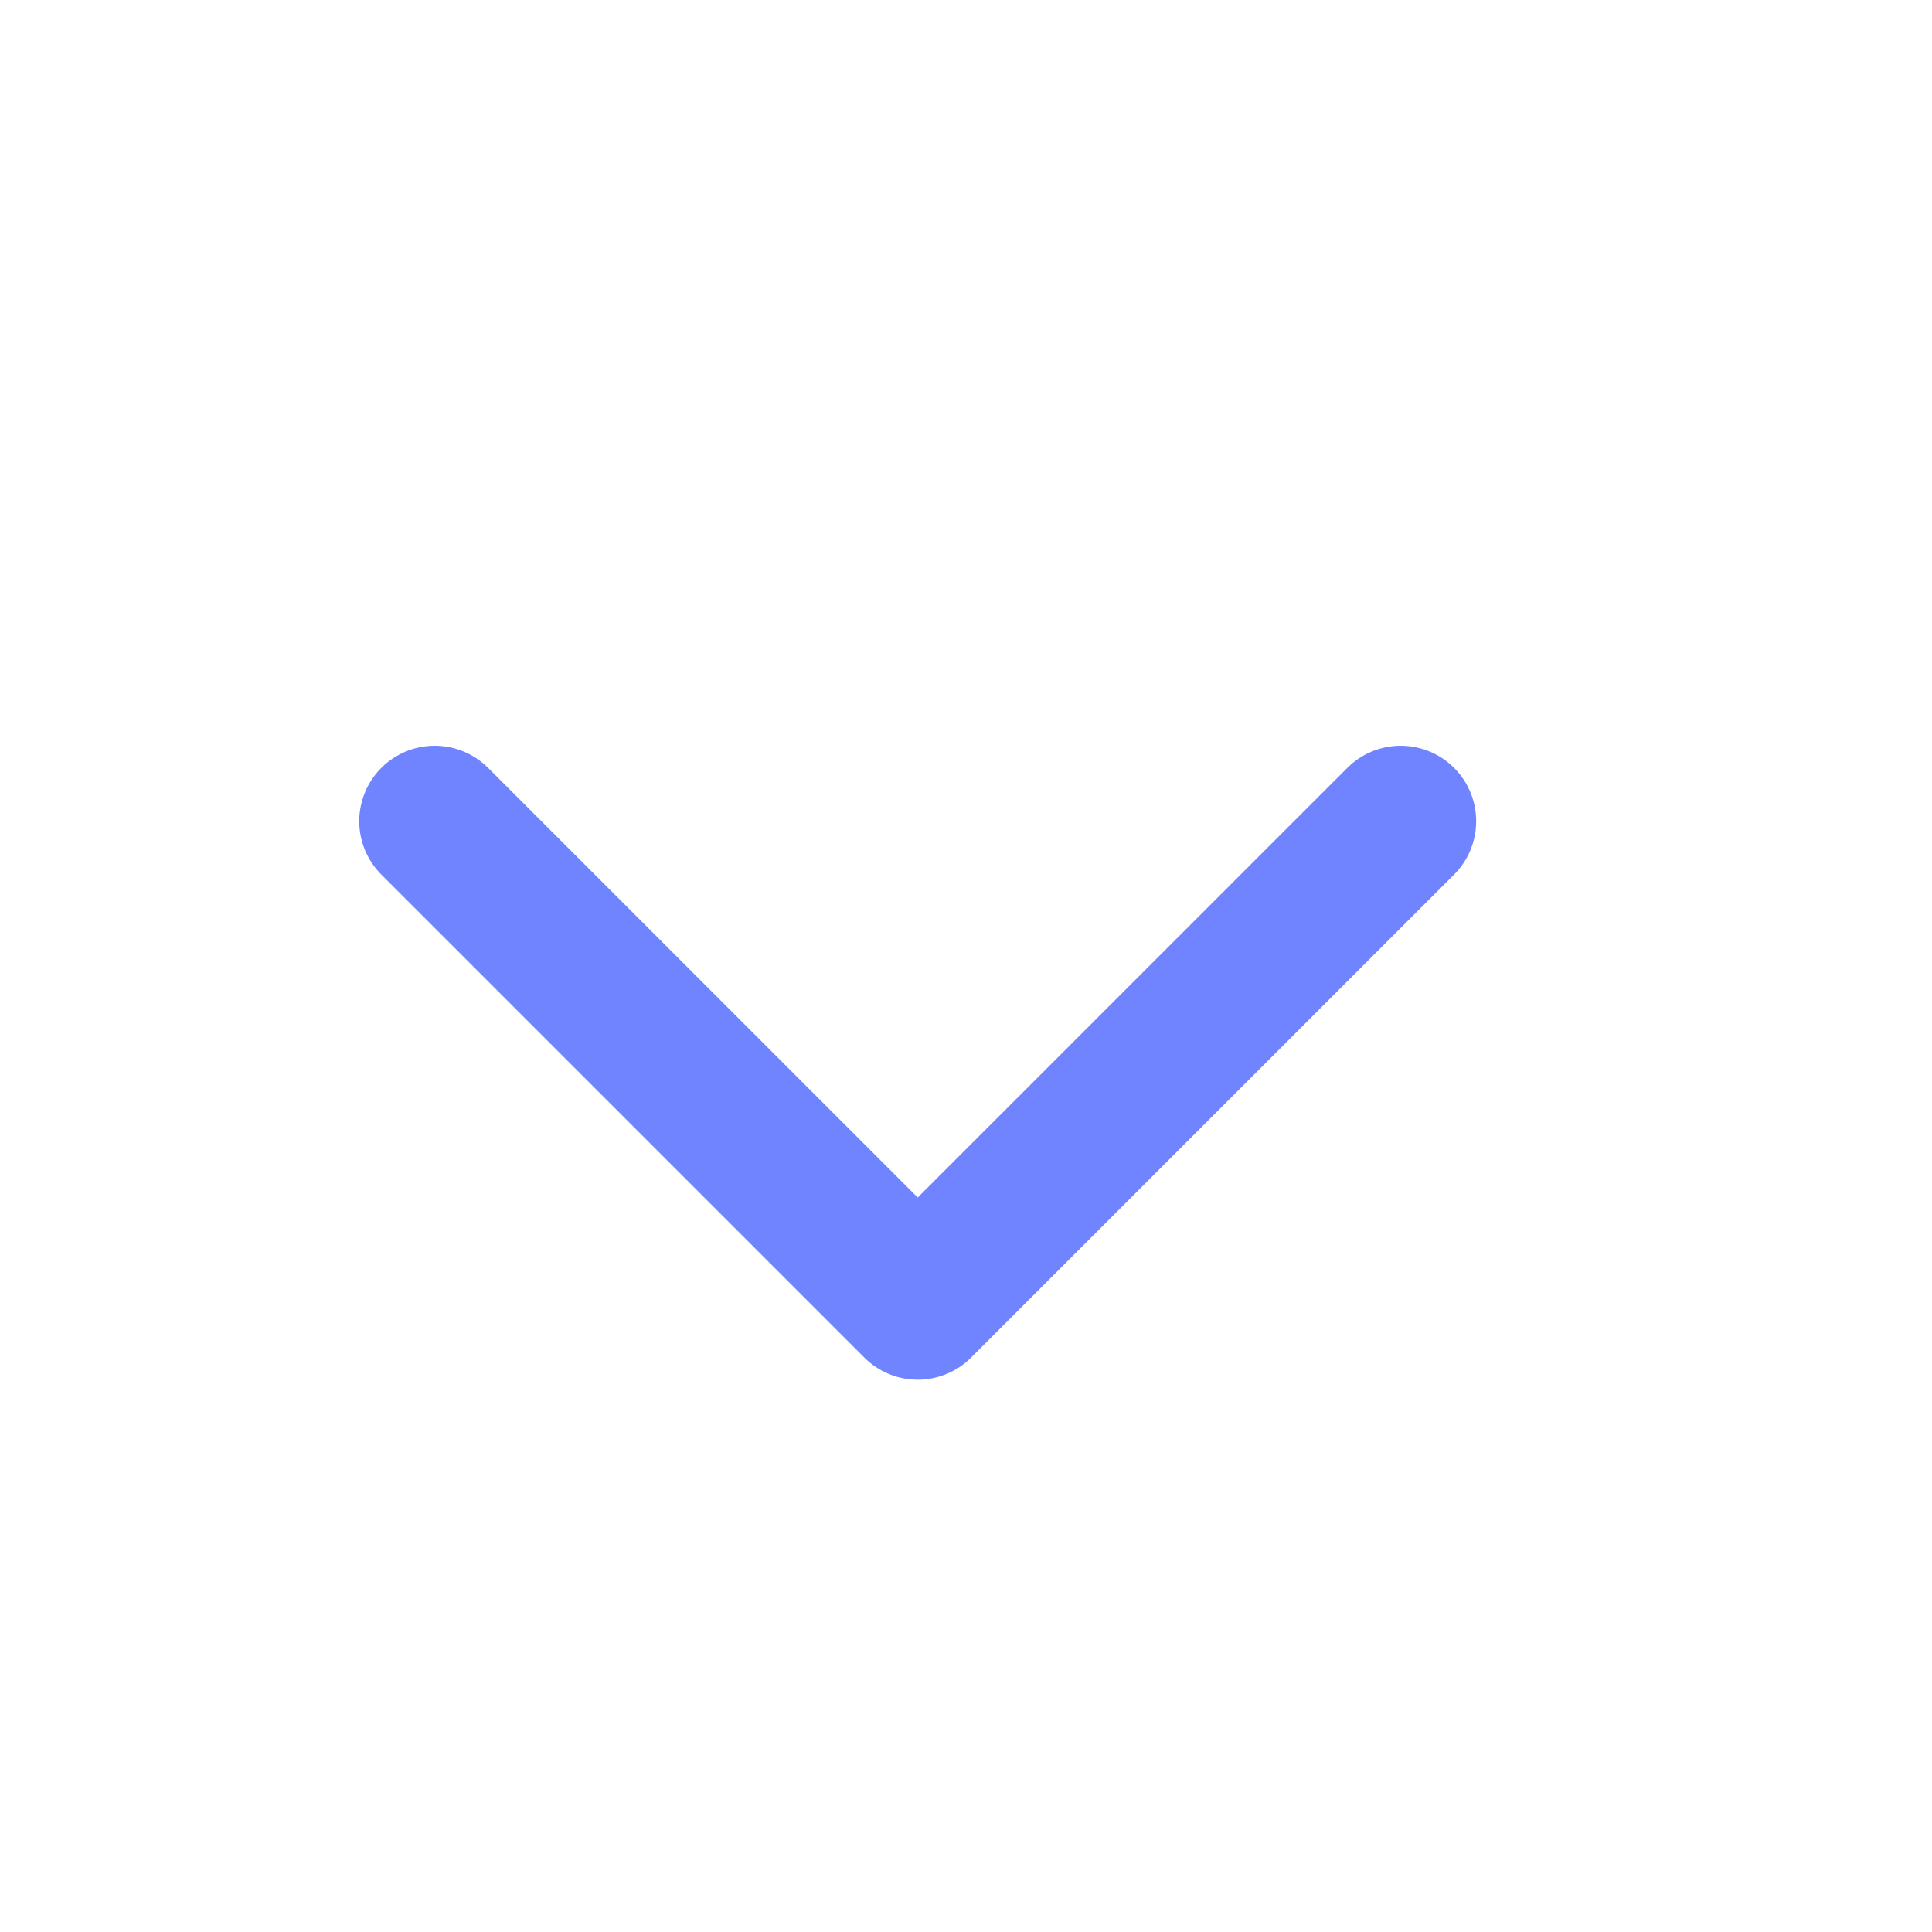
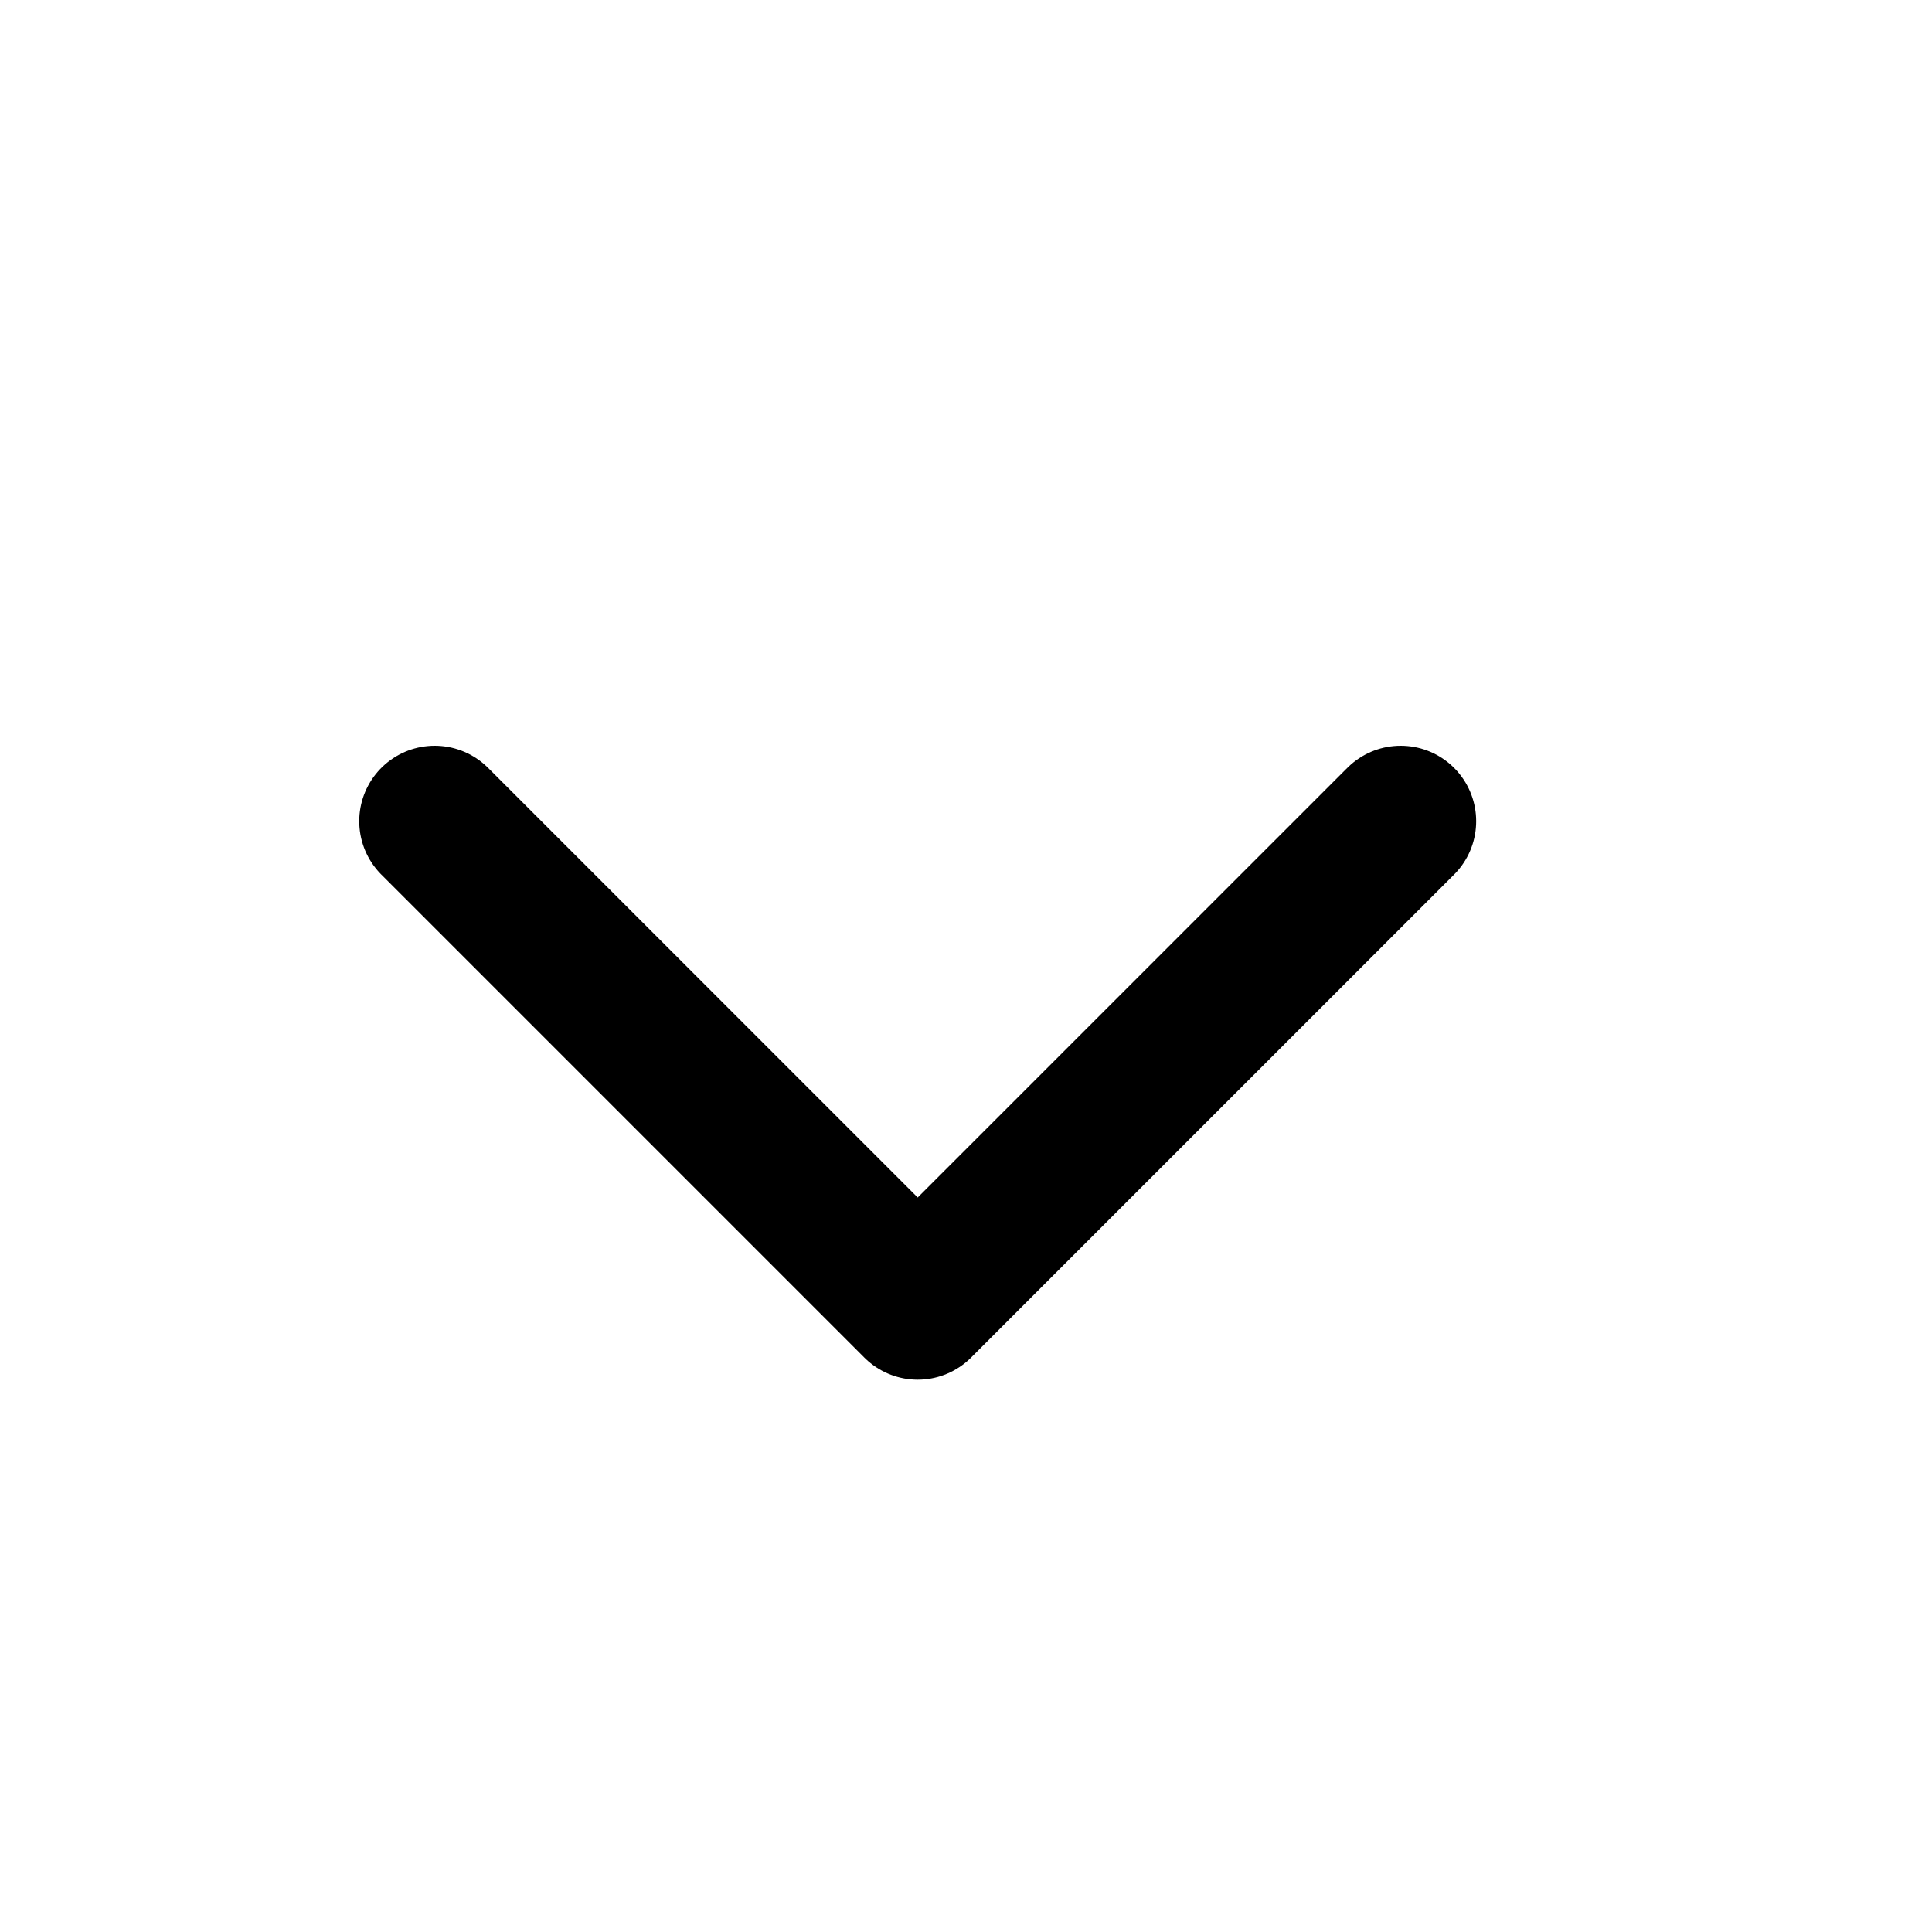
<svg xmlns="http://www.w3.org/2000/svg" width="16" height="16" viewBox="0 0 16 16" fill="none">
-   <path d="M11.6 6.801L7.6 10.801L3.6 6.801" stroke="#7084FF" stroke-width="1.25" stroke-linecap="round" stroke-linejoin="round" />
+   <path d="M11.6 6.801L7.6 10.801L3.6 6.801" stroke="#000000" stroke-width="1.25" stroke-linecap="round" stroke-linejoin="round" />
</svg>
